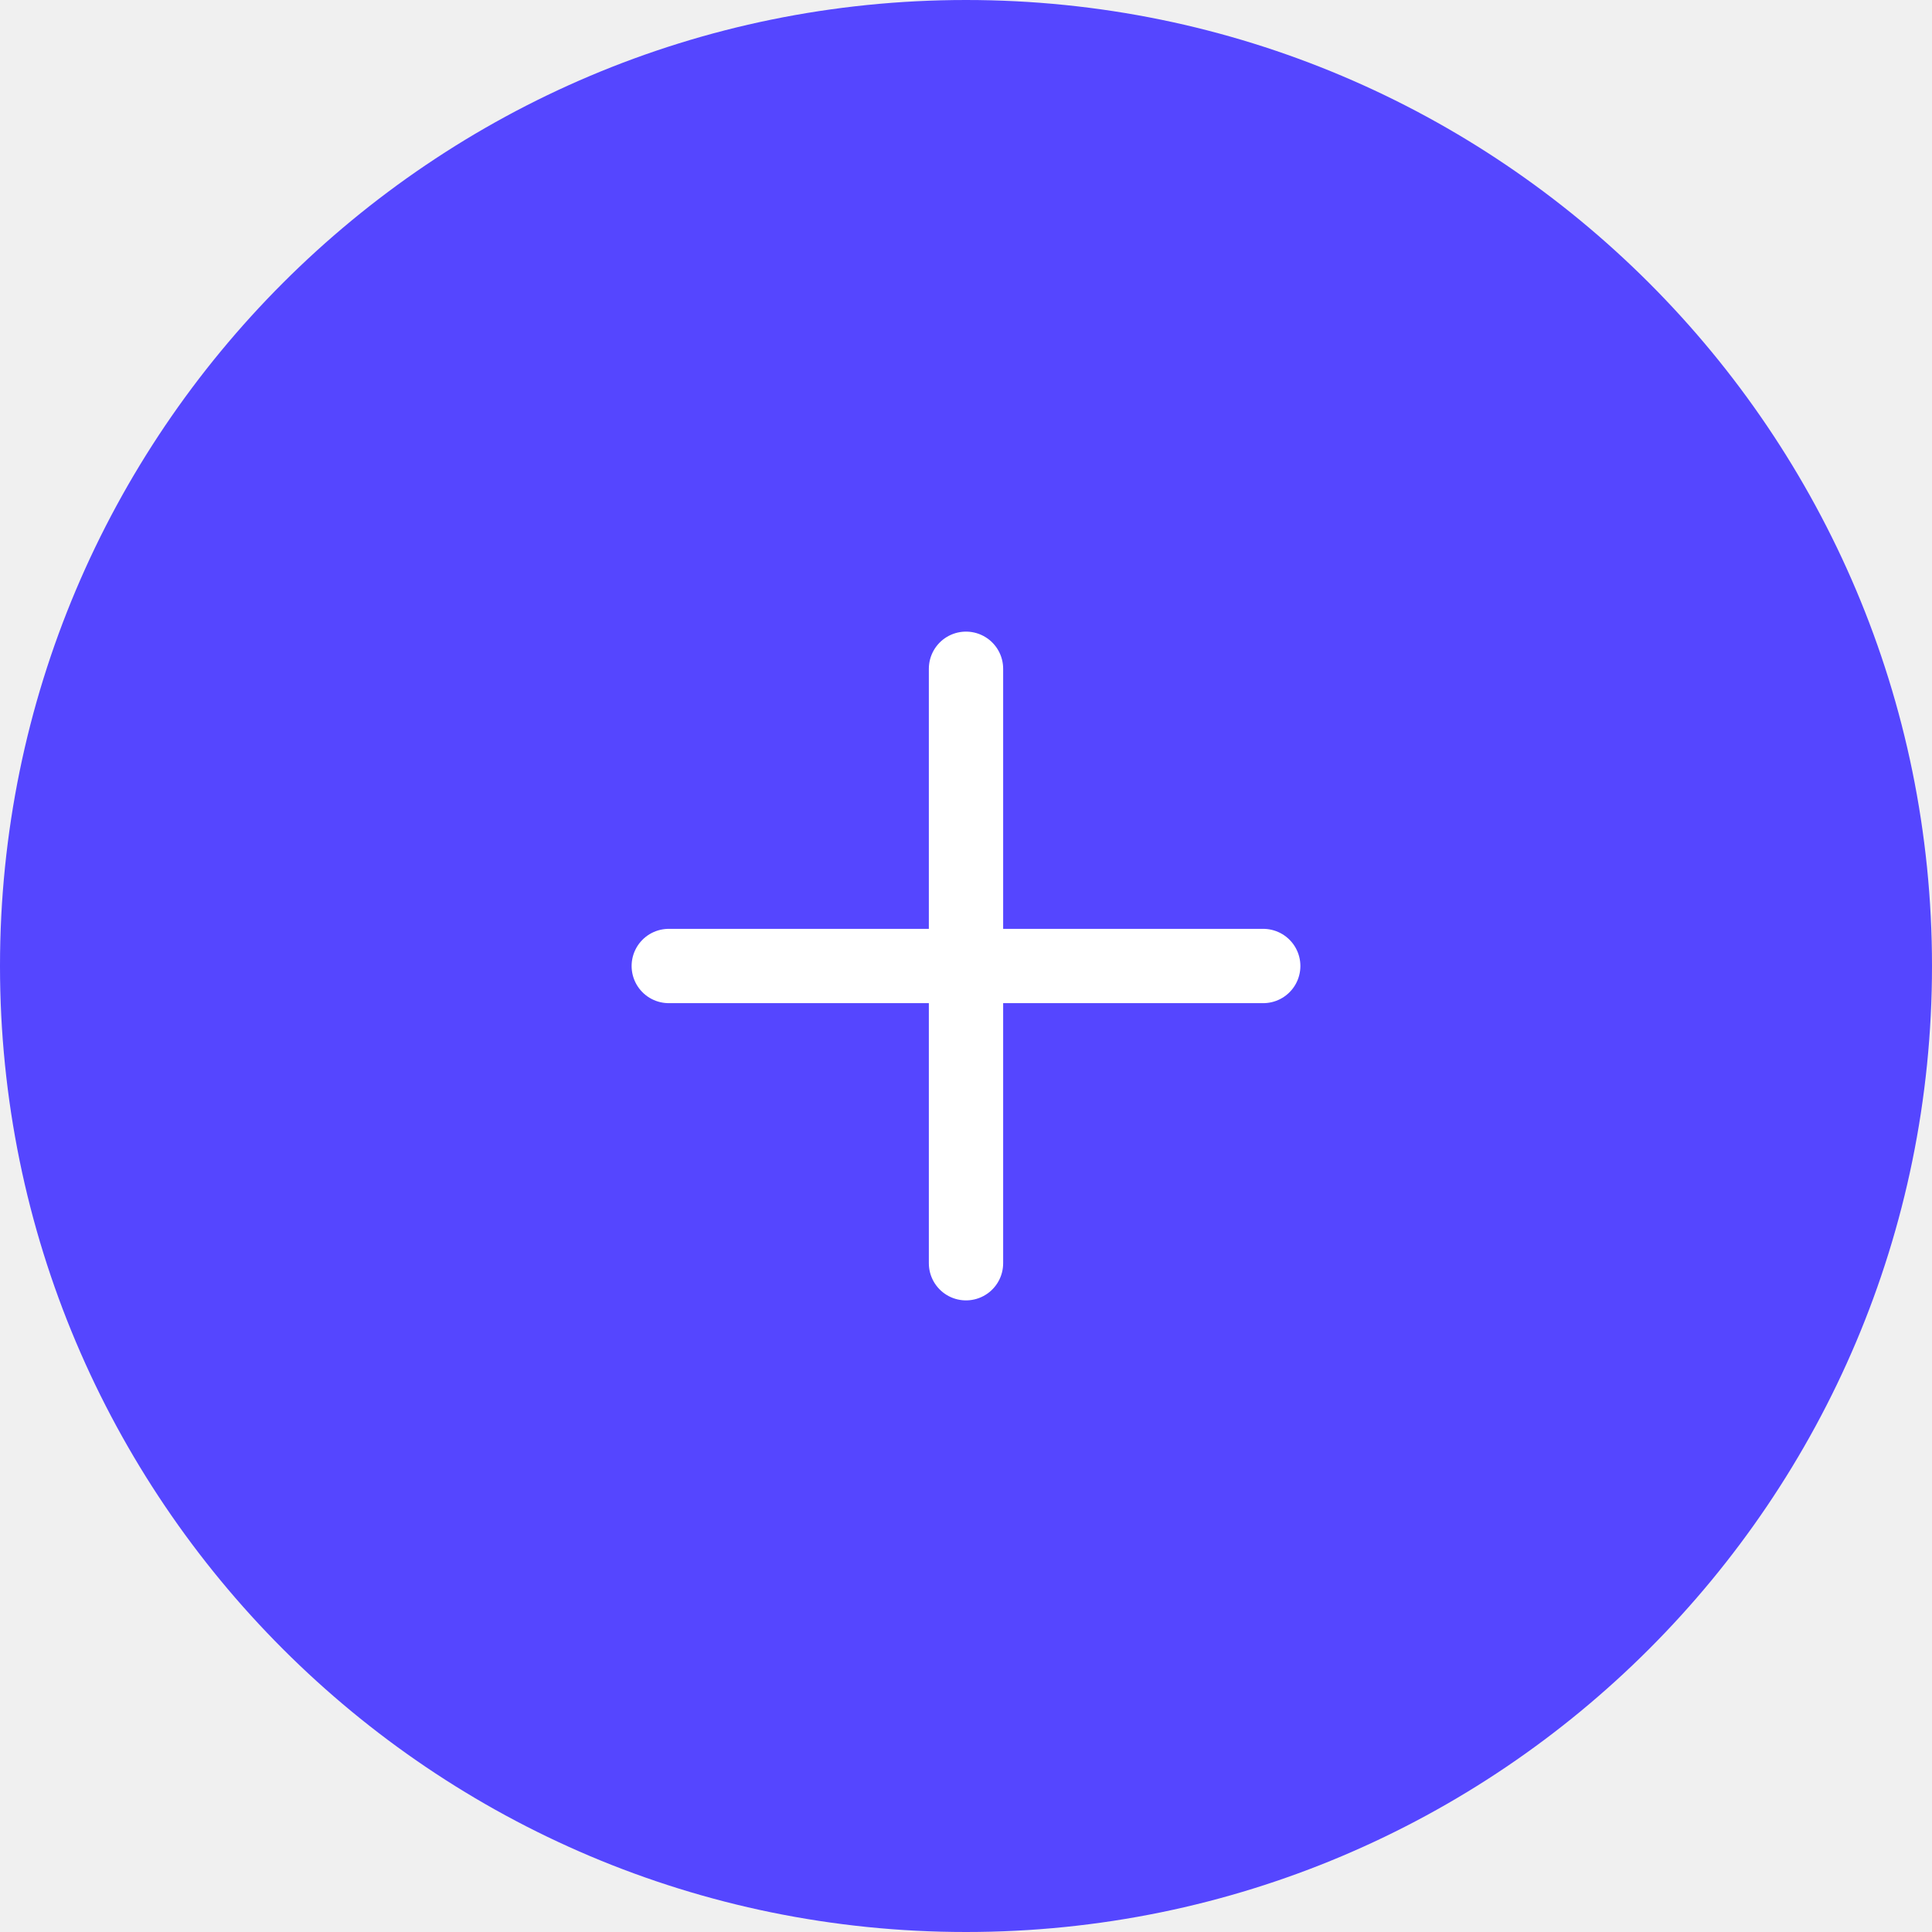
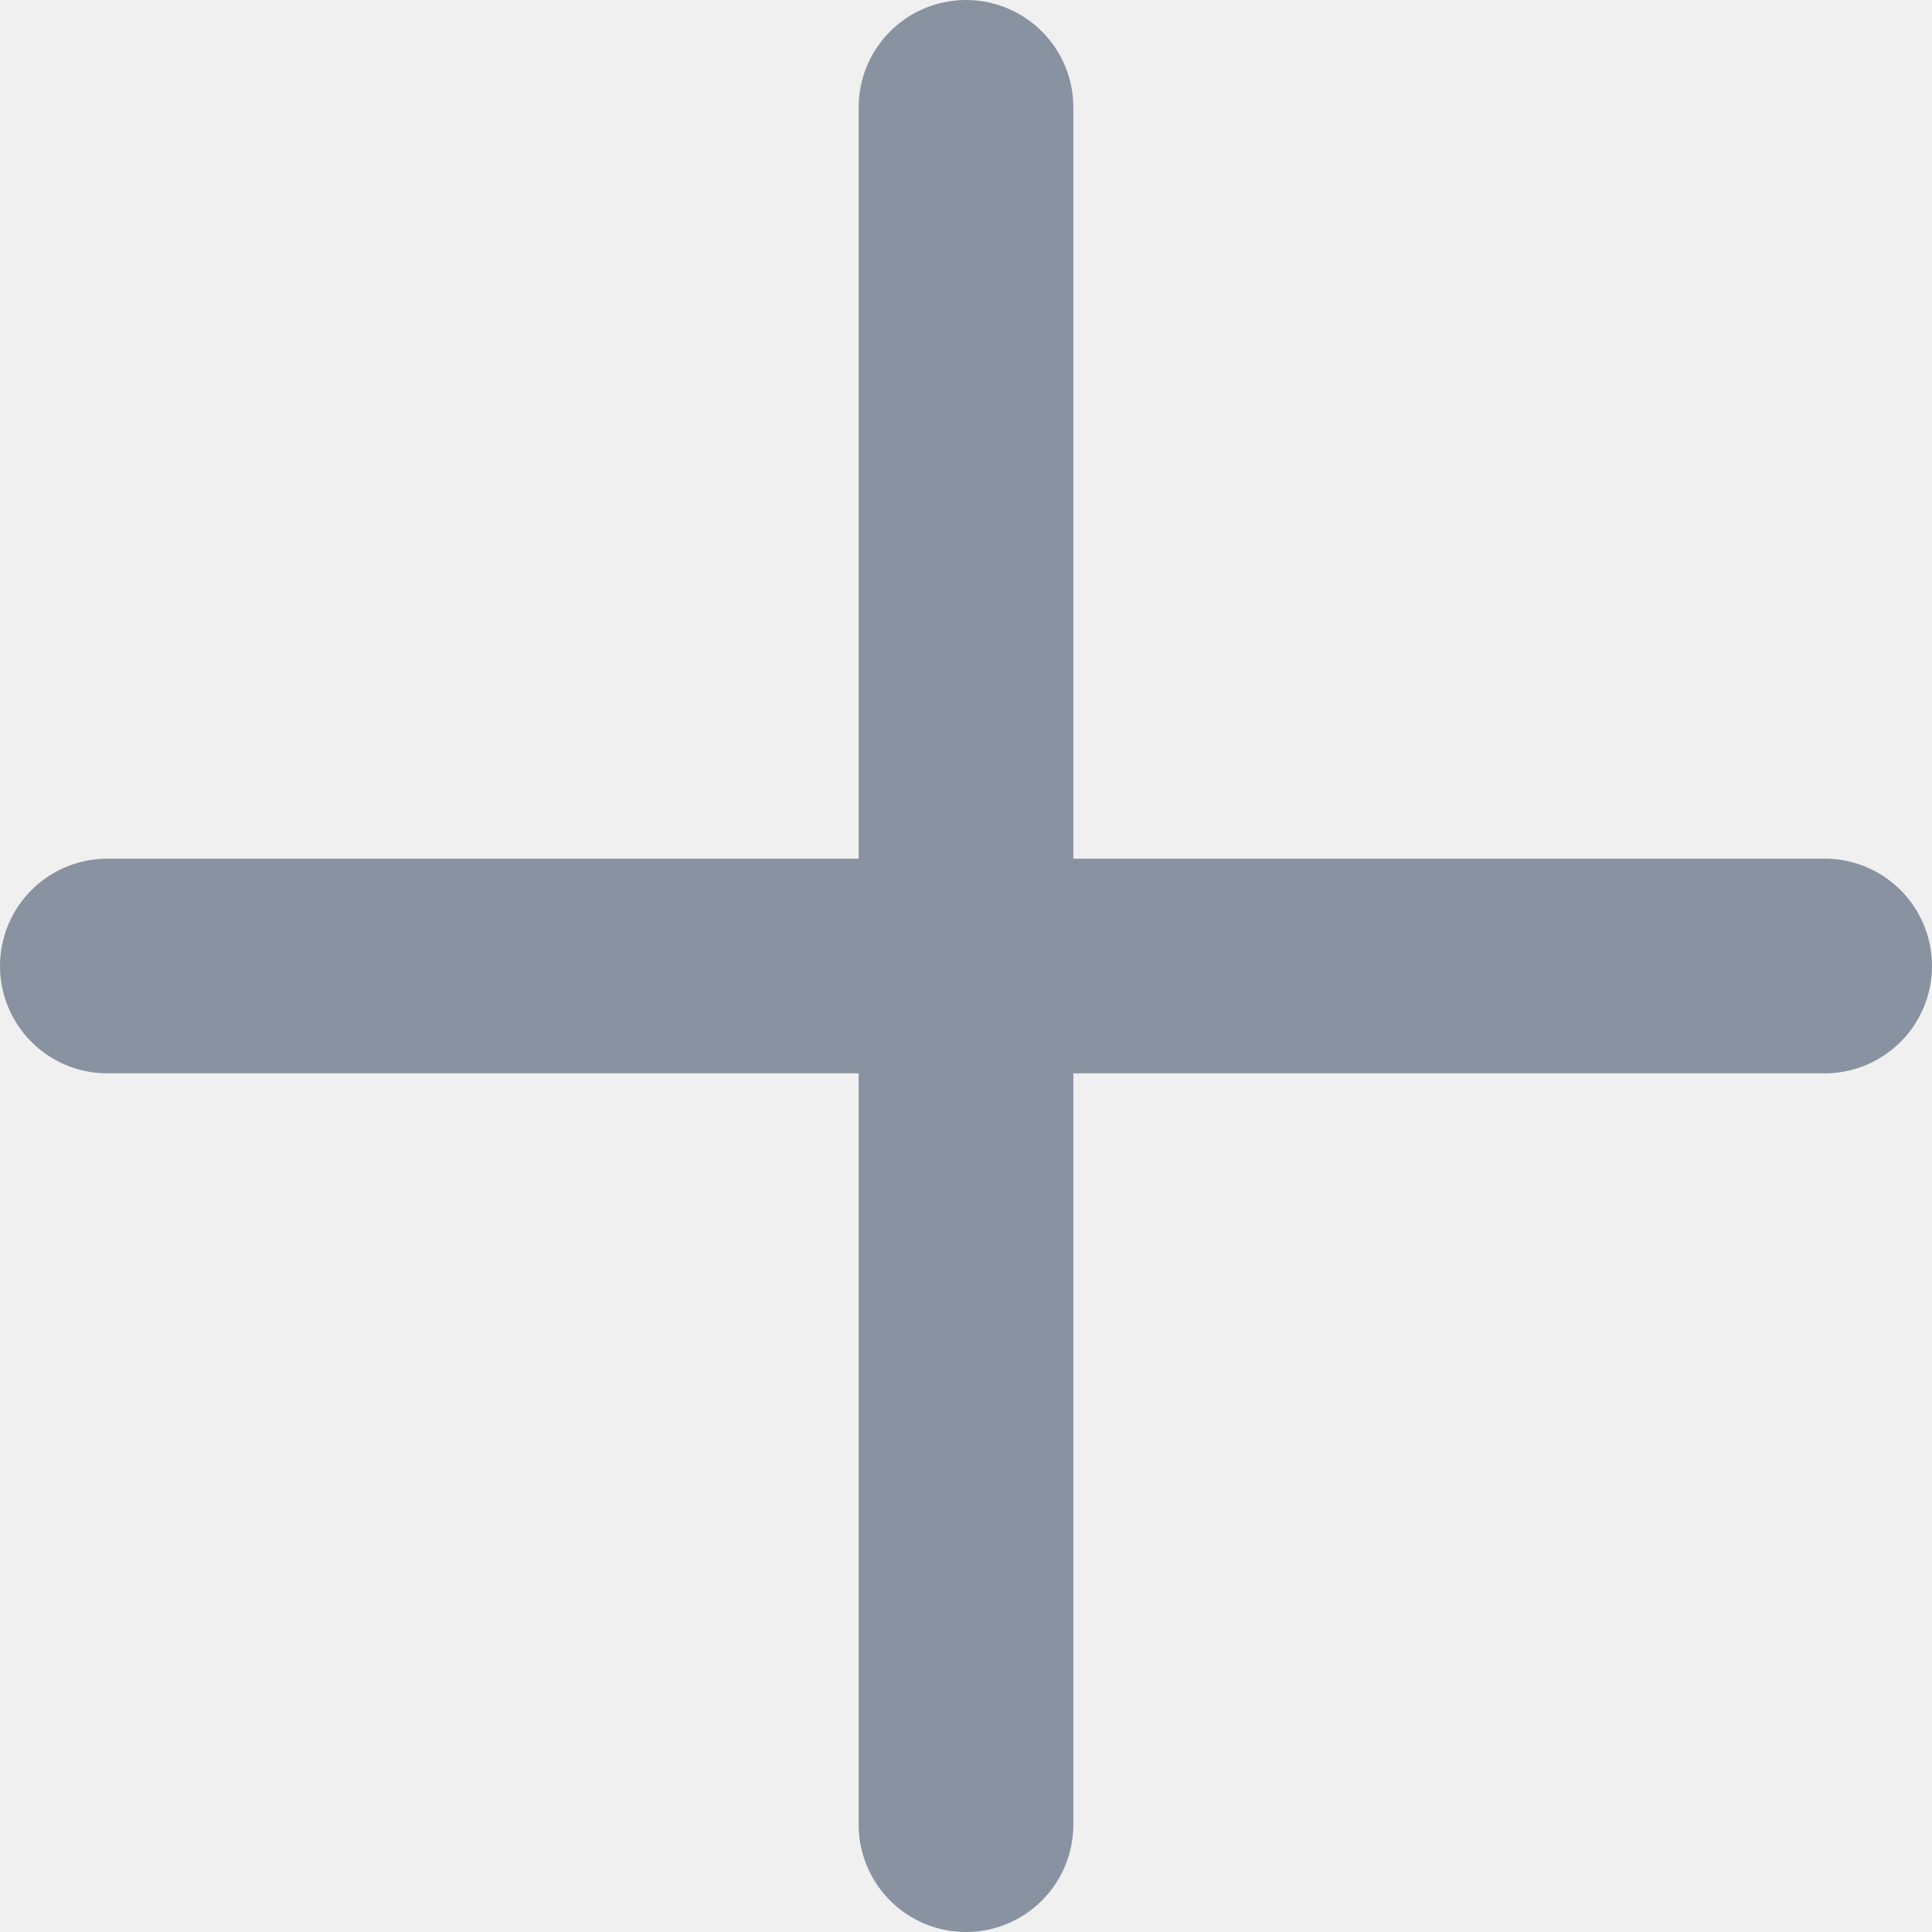
- <svg xmlns="http://www.w3.org/2000/svg" width="52" height="52" viewBox="0 0 52 52" fill="none">
-   <g clip-path="url(#clip0_734_1607)">
-     <circle cx="26" cy="26" r="26" fill="#5546FF" />
-     <path d="M26 34V26M26 26V18M26 26H34M26 26H18" stroke="white" stroke-width="2" stroke-linecap="round" />
-   </g>
-   <defs>
-     <clipPath id="clip0_734_1607">
-       <rect width="52" height="52" fill="white" />
-     </clipPath>
-   </defs>
+ <svg xmlns="http://www.w3.org/2000/svg" width="18" height="18" viewBox="0 0 18 18" fill="none">
+   <path d="M9 17V9M9 9V1M9 9H17M9 9H1" stroke="#8892A0" stroke-width="2" stroke-linecap="round" />
</svg>
